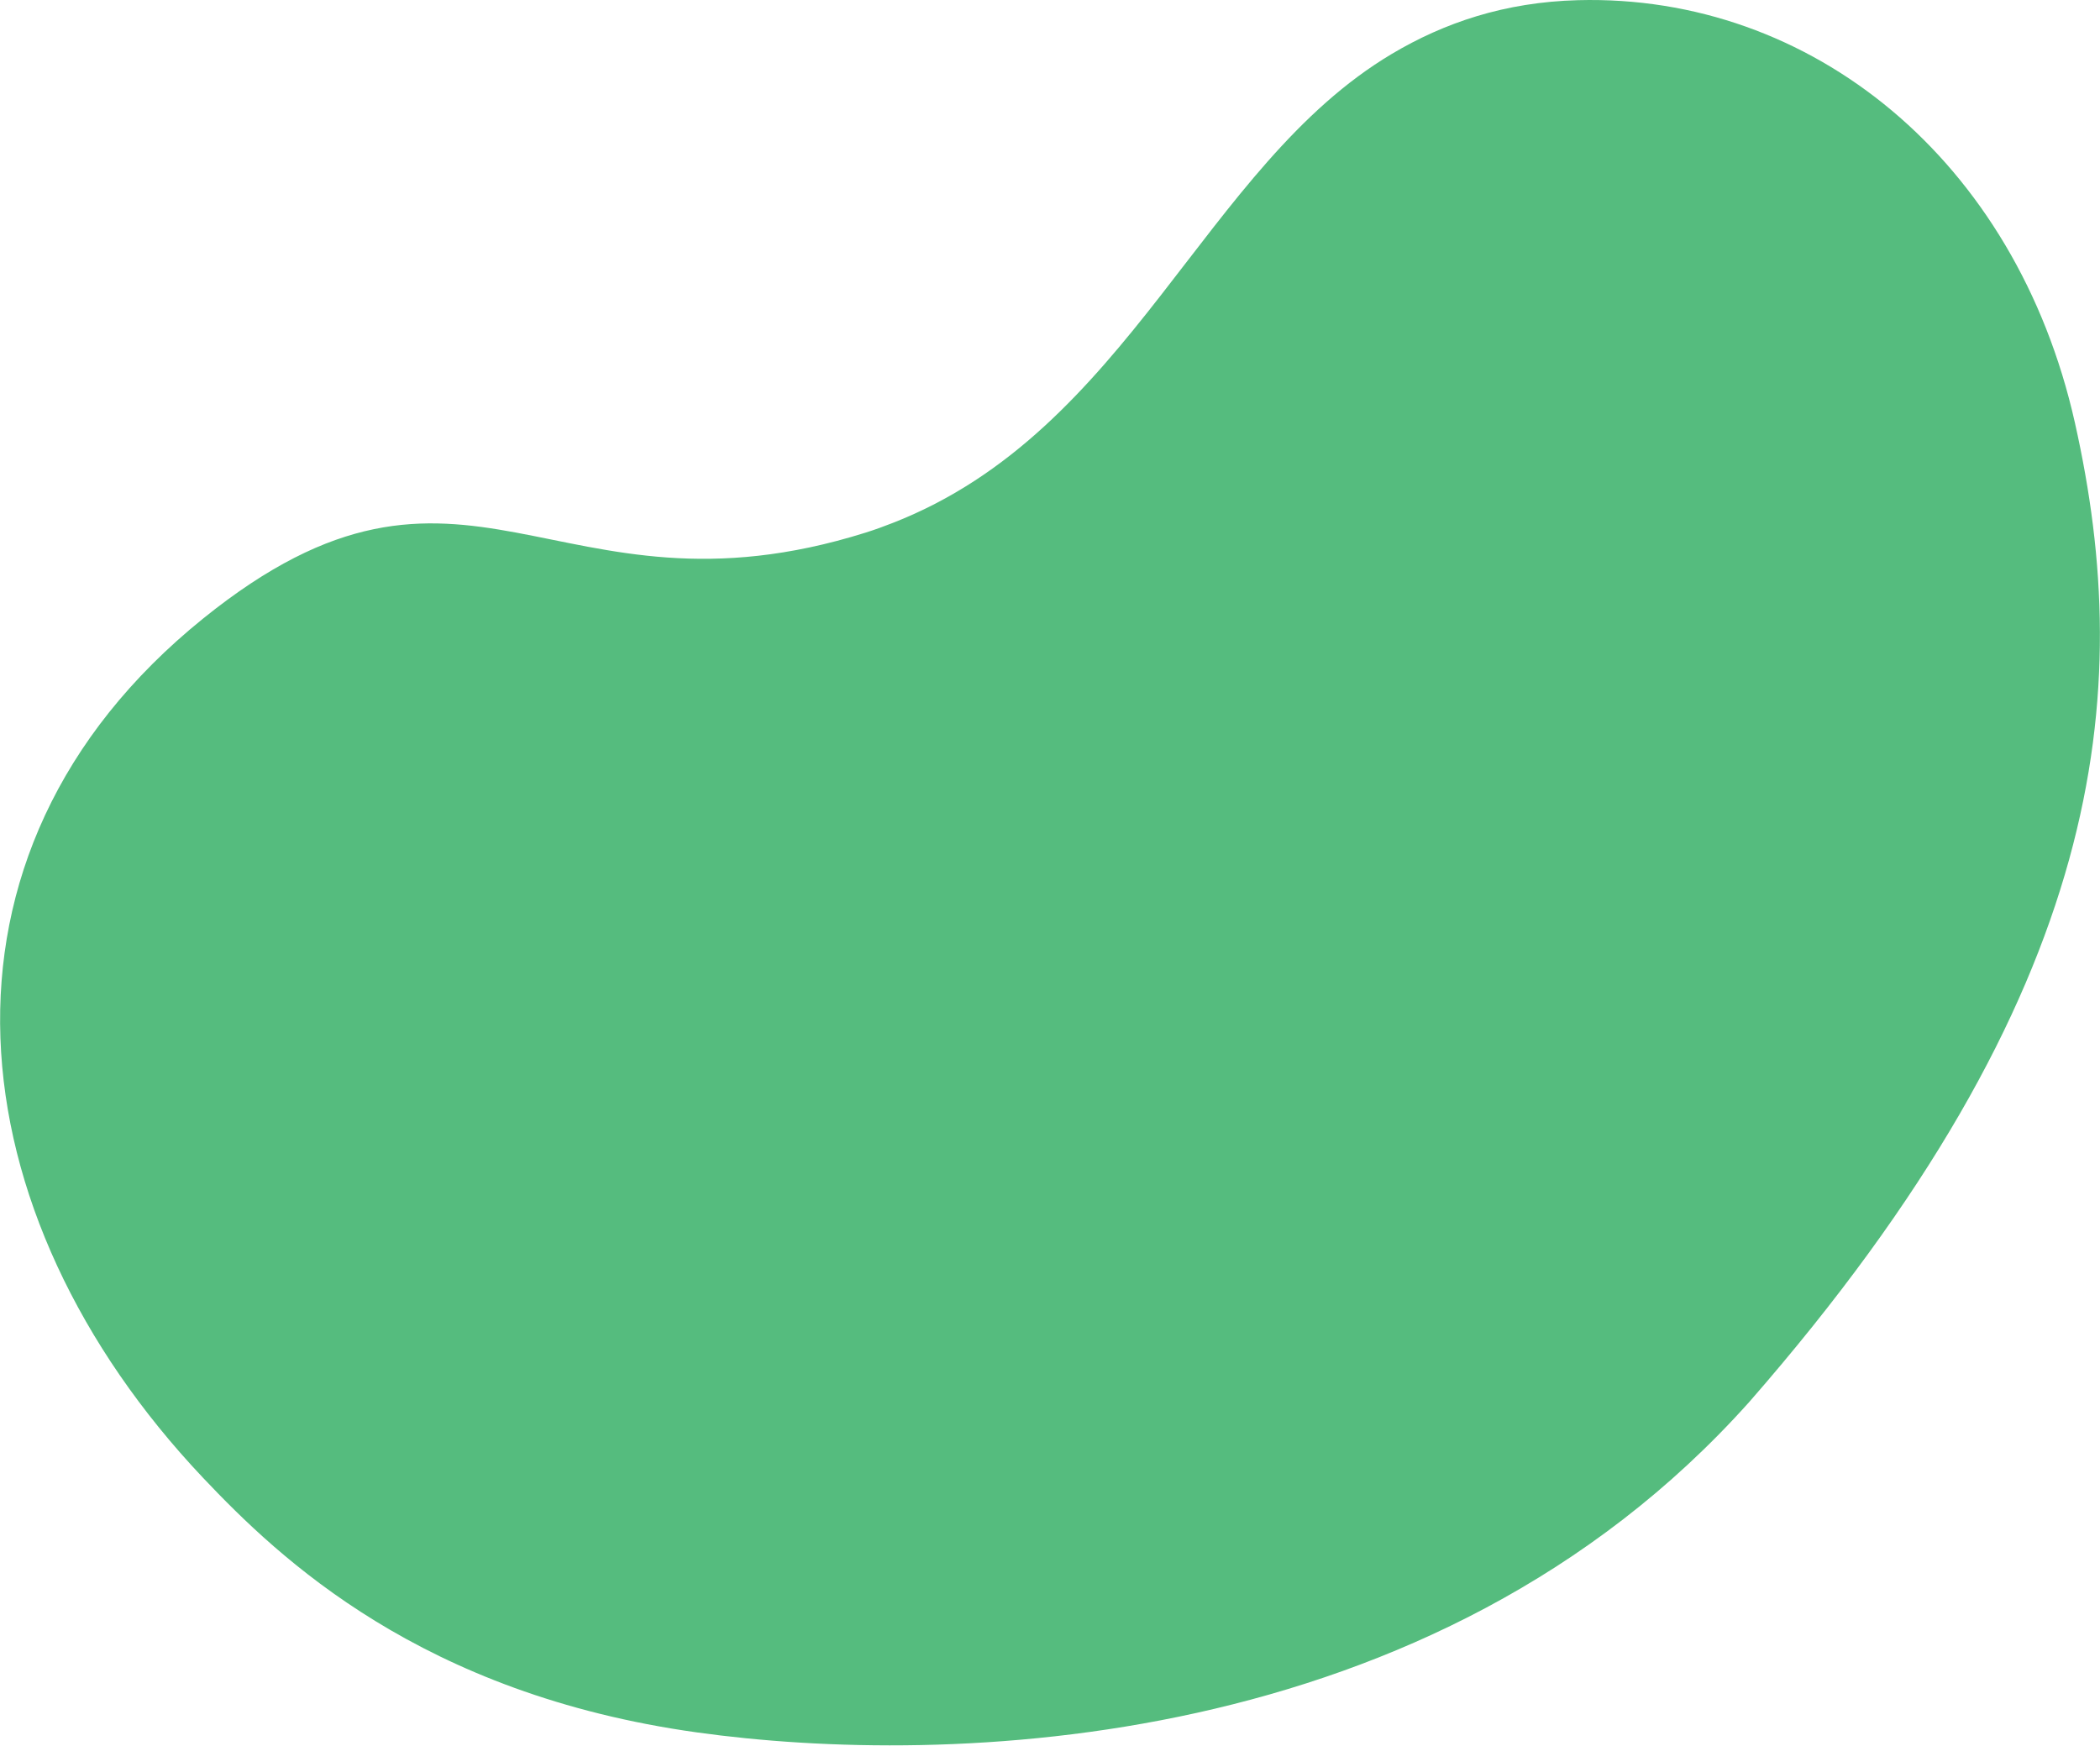
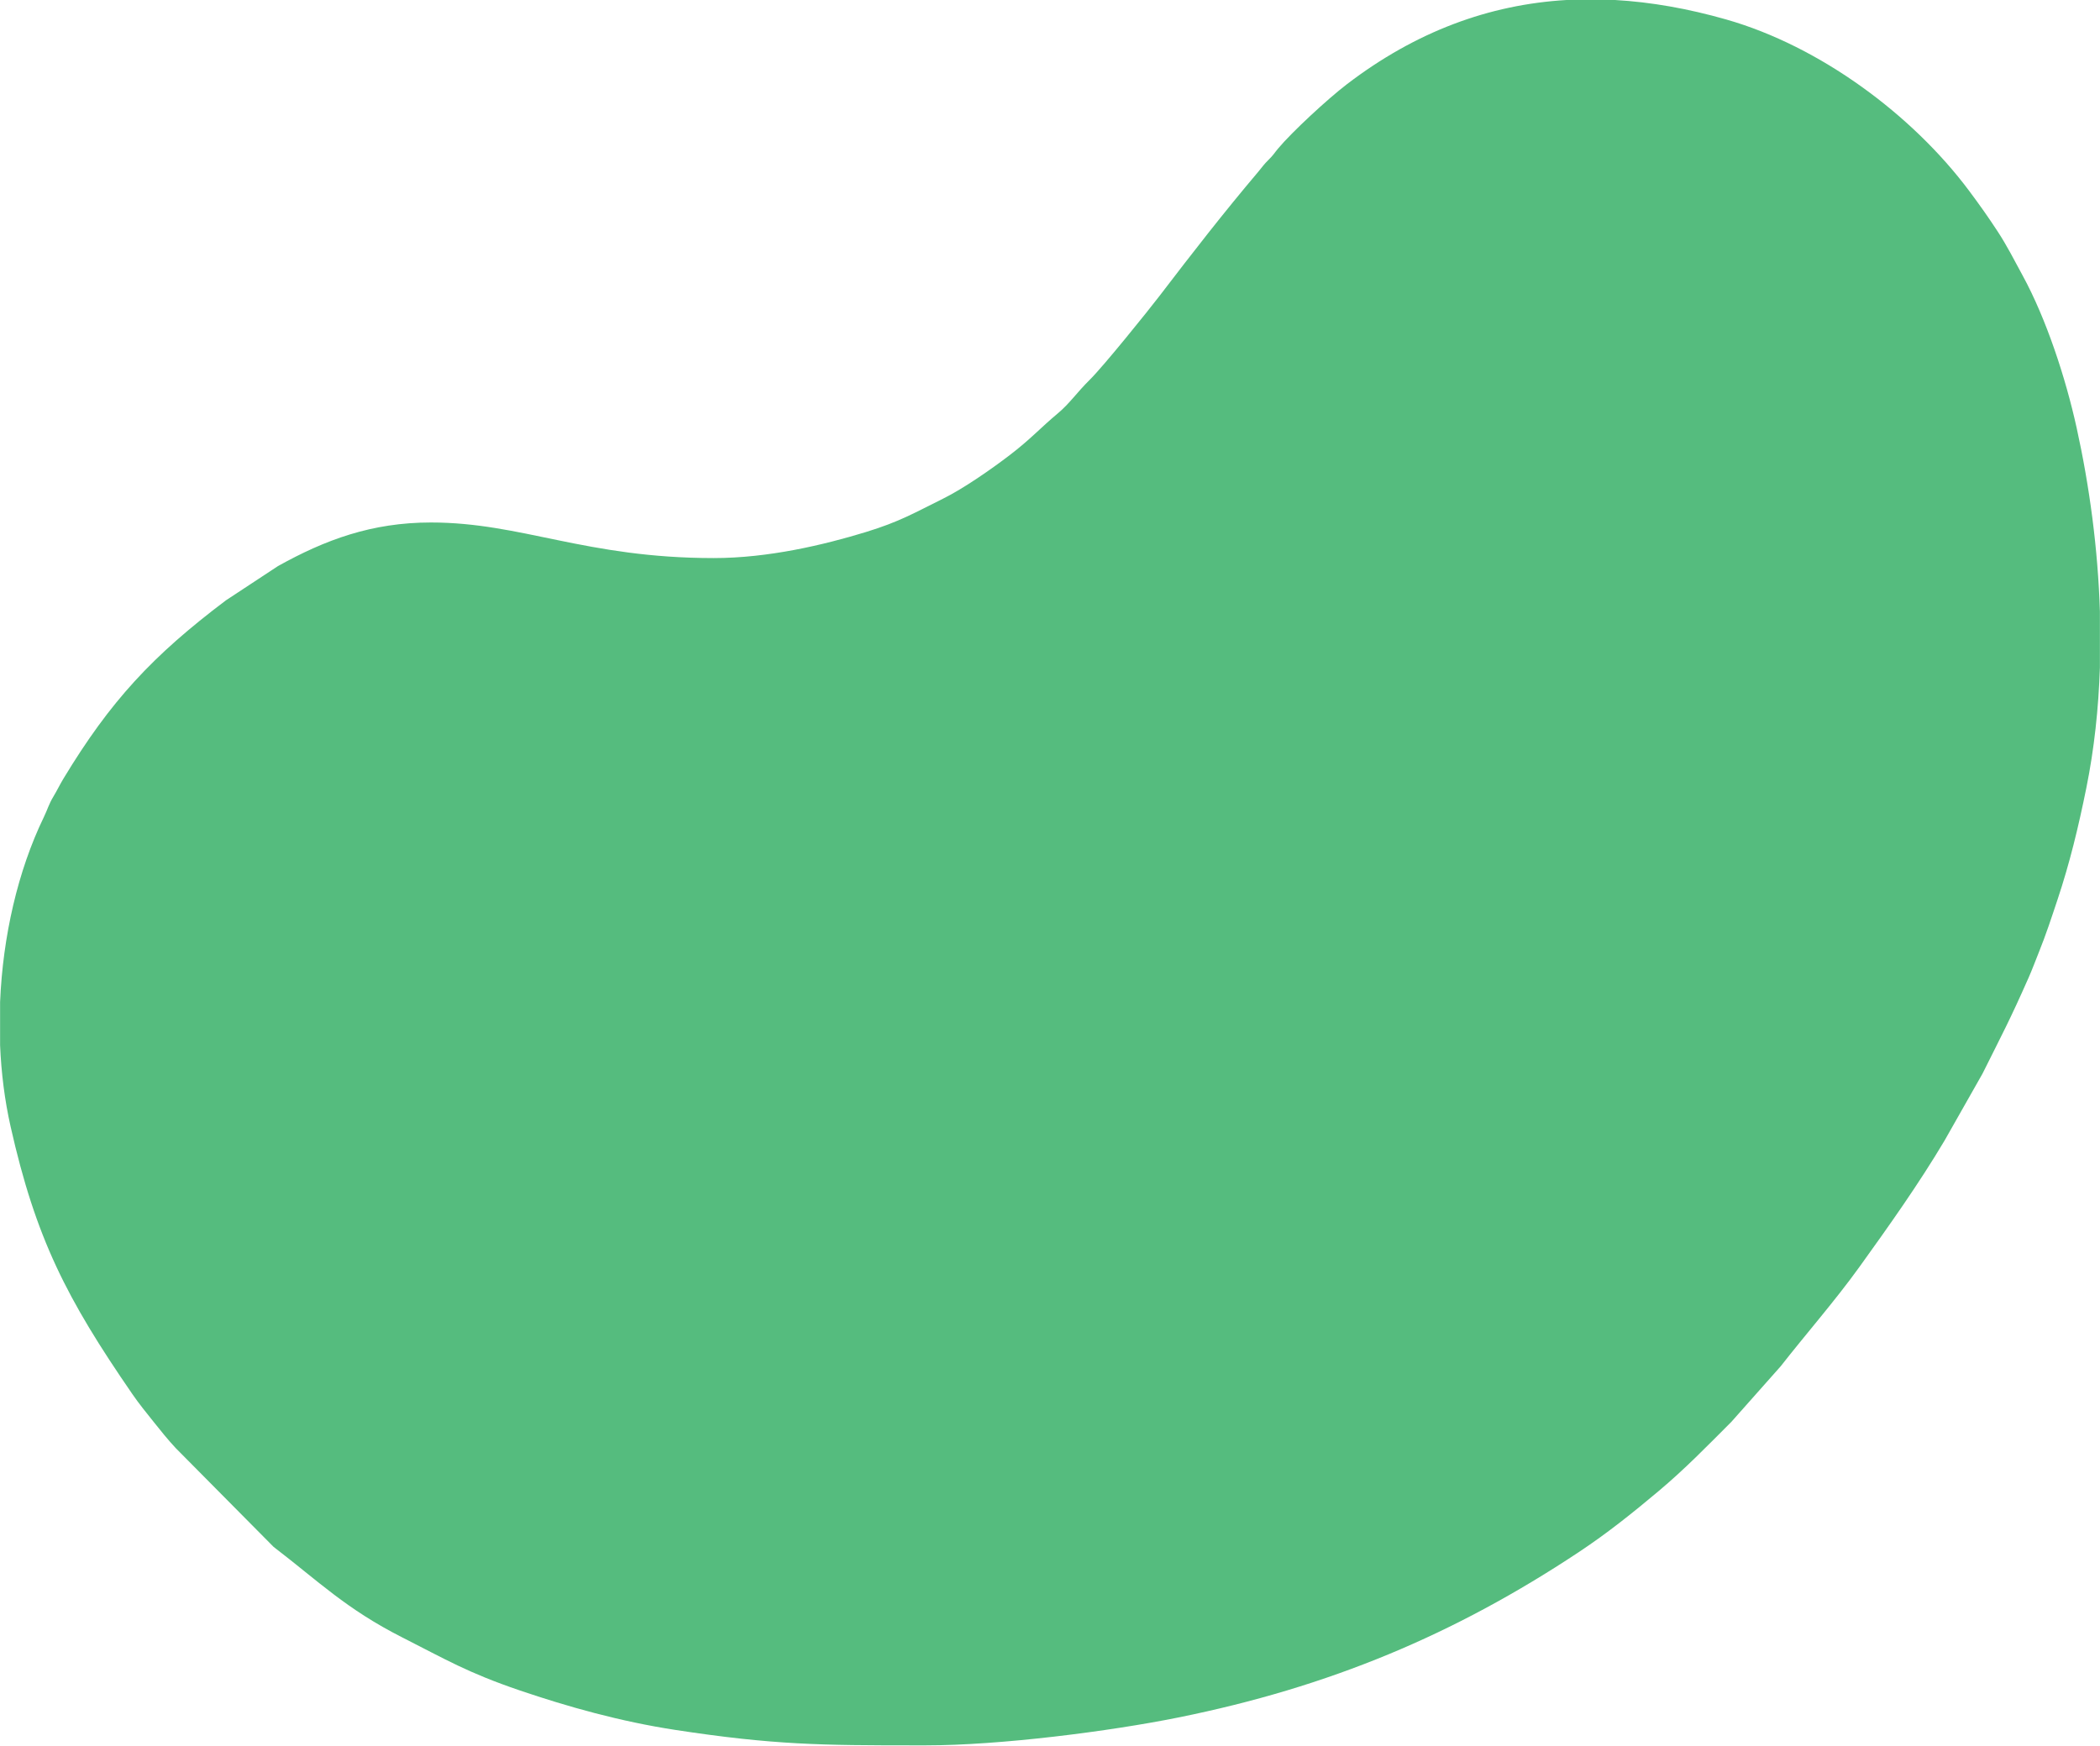
<svg xmlns="http://www.w3.org/2000/svg" xml:space="preserve" width="5.655in" height="4.701in" version="1.1" style="shape-rendering:geometricPrecision; text-rendering:geometricPrecision; image-rendering:optimizeQuality; fill-rule:evenodd; clip-rule:evenodd" viewBox="0 0 5655 4701.42">
  <defs>
    <style type="text/css">
   
-     .fil0 {fill:#55BC7E;fill-rule:nonzero}
+     .fil0 {fill:#55BC7E}
   
  </style>
  </defs>
  <g id="Layer_x0020_1">
-     <path id="Vector" class="fil0" d="M4710.35 3776.75c-851.87,952.87 -2168.85,982.39 -2833.13,889.85 -742.7,-103.47 -1124.15,-467.63 -1330.55,-685.8 -669.59,-707.8 -785.85,-1680.11 0,-2314.58 710.03,-573.28 942.99,32.81 1784.21,-231.52 25.1,-7.86 49.37,-16.77 73.12,-26.1 637.92,-248.72 836.35,-961.32 1344.06,-1263.41 140.94,-83.87 303.65,-139.45 501.46,-144.72 628.12,-16.75 1179.37,430.17 1338.12,1138.13 162.92,726.58 87.61,1533.53 -877.29,2638.17z" />
+     <path class="fil0" d="M1921.99 1503.24c-345.33,0 -517.27,-95.85 -761.73,-95.85 -159.09,0 -284.53,46.43 -412.11,117.57l-139.93 92.13c-198.11,149.37 -311.27,271.38 -437.69,480.41 -10.27,16.98 -16.48,30.78 -27.17,48.5 -12.21,20.24 -15.33,33.87 -25.61,55.11 -69.96,144.56 -110.41,321.12 -117.76,498.06l0 116.37c3.14,74.77 12.41,148.35 28.13,218.3 67.91,302.28 151.32,464.61 328.01,721.24 18.64,27.07 37.07,49.46 56.86,74.3 19.64,24.66 38.25,47.92 59.93,71.23l263.59 266.09c121,92.65 195.43,167.32 346.38,243.83 116.41,59 176.17,95.06 316.3,142.75 130.3,44.35 271.3,83.83 418.27,106.37 266.04,40.8 396.29,41.74 649.66,41.76l12.36 0 12.56 0c202.06,0 496.69,-37.89 681.49,-75.19 405.54,-81.87 742.77,-222.88 1078.07,-445.39 76.89,-51.02 144.59,-105.22 214.44,-163.91 72.35,-60.78 130.21,-120.72 196.44,-186.94l132.81 -149.68c67.14,-85.93 146.85,-176.91 211.87,-267.35 79.86,-111.07 159.29,-222.69 229.43,-340.6l102.22 -180.27c53.11,-106.61 73.31,-143.39 124.36,-259.02 9.97,-22.57 17.58,-43.62 27.53,-68.31 19.35,-48.02 33.33,-91.04 50.17,-141.52 32.82,-98.38 56.15,-194.87 77.57,-300.77 21.28,-105.19 32.97,-214.41 36.56,-324.8l0 -150.56c-5.3,-168.55 -27.87,-336.83 -62.68,-494.83 -29.7,-134.83 -81.95,-293.76 -145.19,-409.71 -22.52,-41.3 -41.91,-80.06 -67.5,-119.14 -26.3,-40.15 -49.24,-72.44 -77.02,-109.63 -152.58,-204.26 -400.93,-389.09 -653.61,-461.23 -102.35,-29.22 -202.3,-47 -299.85,-52.57l-130.52 0c-208.92,12.32 -406.2,85.11 -591.62,226.94 -51.98,39.76 -147.93,128.58 -185.11,173.06 -11.11,13.3 -12.35,17.22 -25.42,30.07 -13.96,13.73 -15.97,18.26 -28.02,32.51 -94.06,111.21 -177.12,218.2 -265.91,334.39 -29.11,38.1 -150.47,188.98 -187.81,225.84 -35.34,34.89 -54.22,63.94 -86.03,90.53 -47.62,39.81 -73.2,69.37 -129.61,112.52 -48.77,37.31 -123.74,89.75 -180.02,117.61 -76.81,38.01 -116.97,62.05 -207.83,89.8 -113.04,34.54 -262,69.98 -409.26,69.98z" />
  </g>
</svg>
